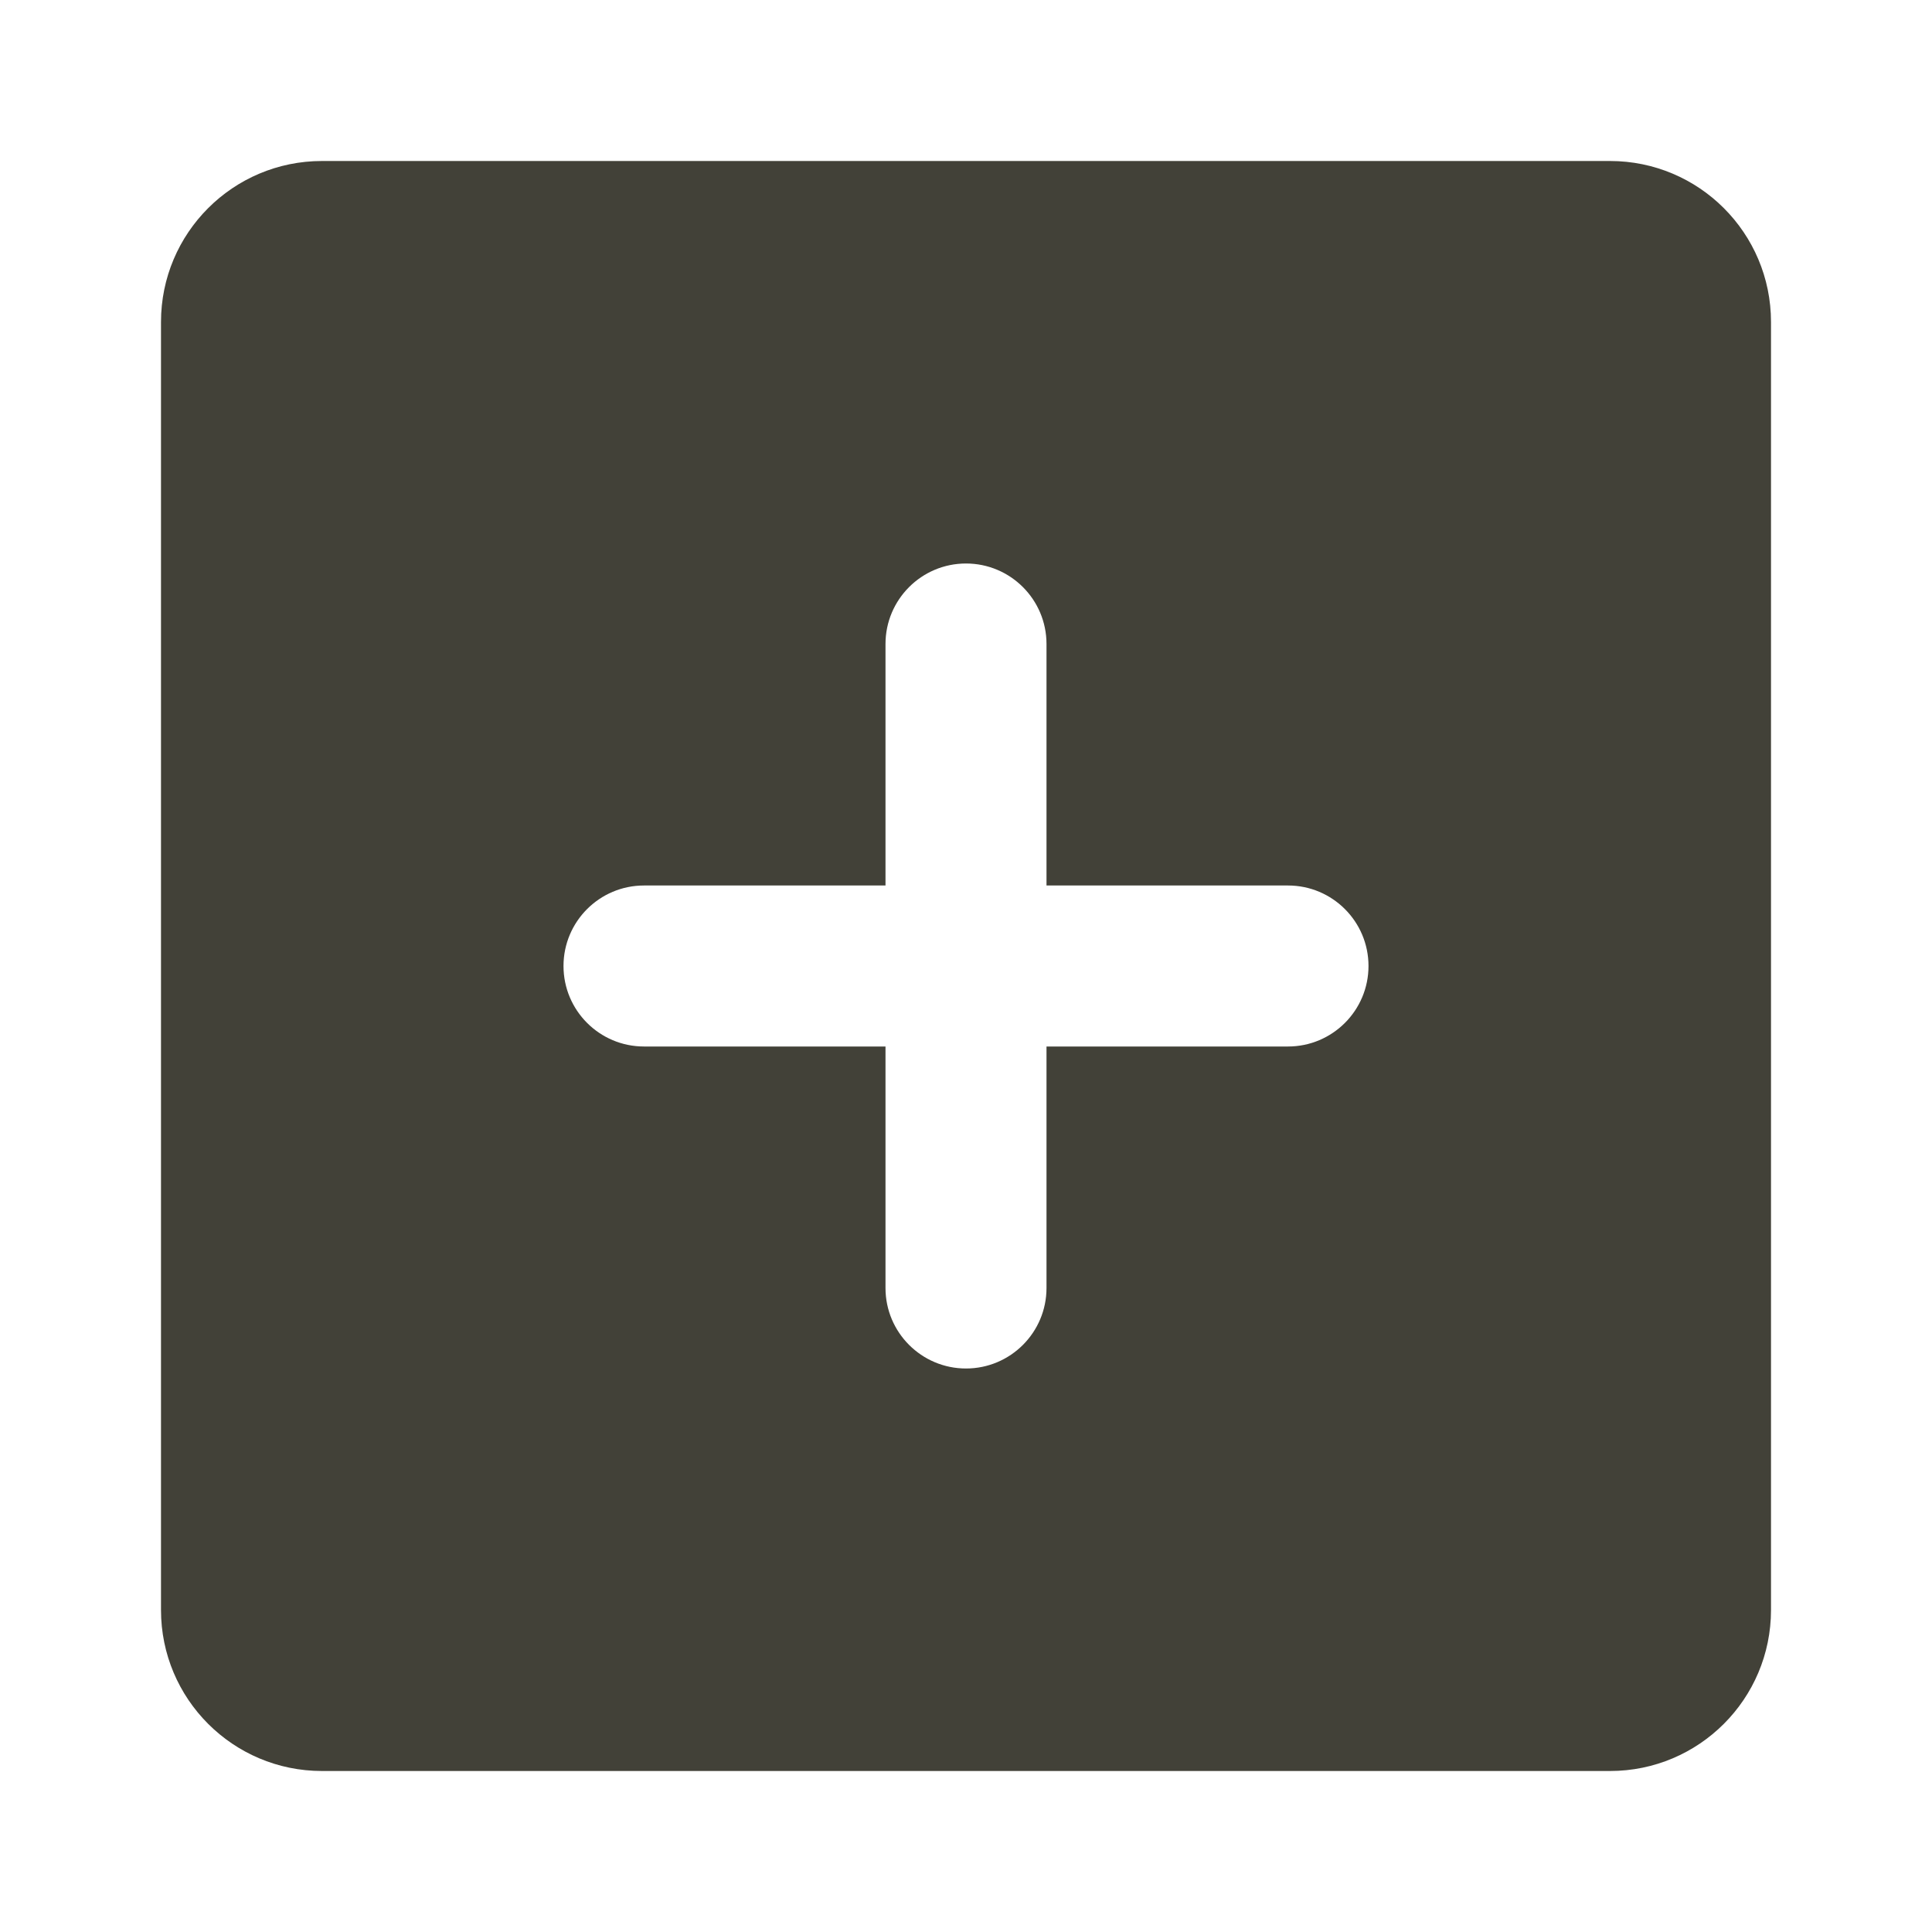
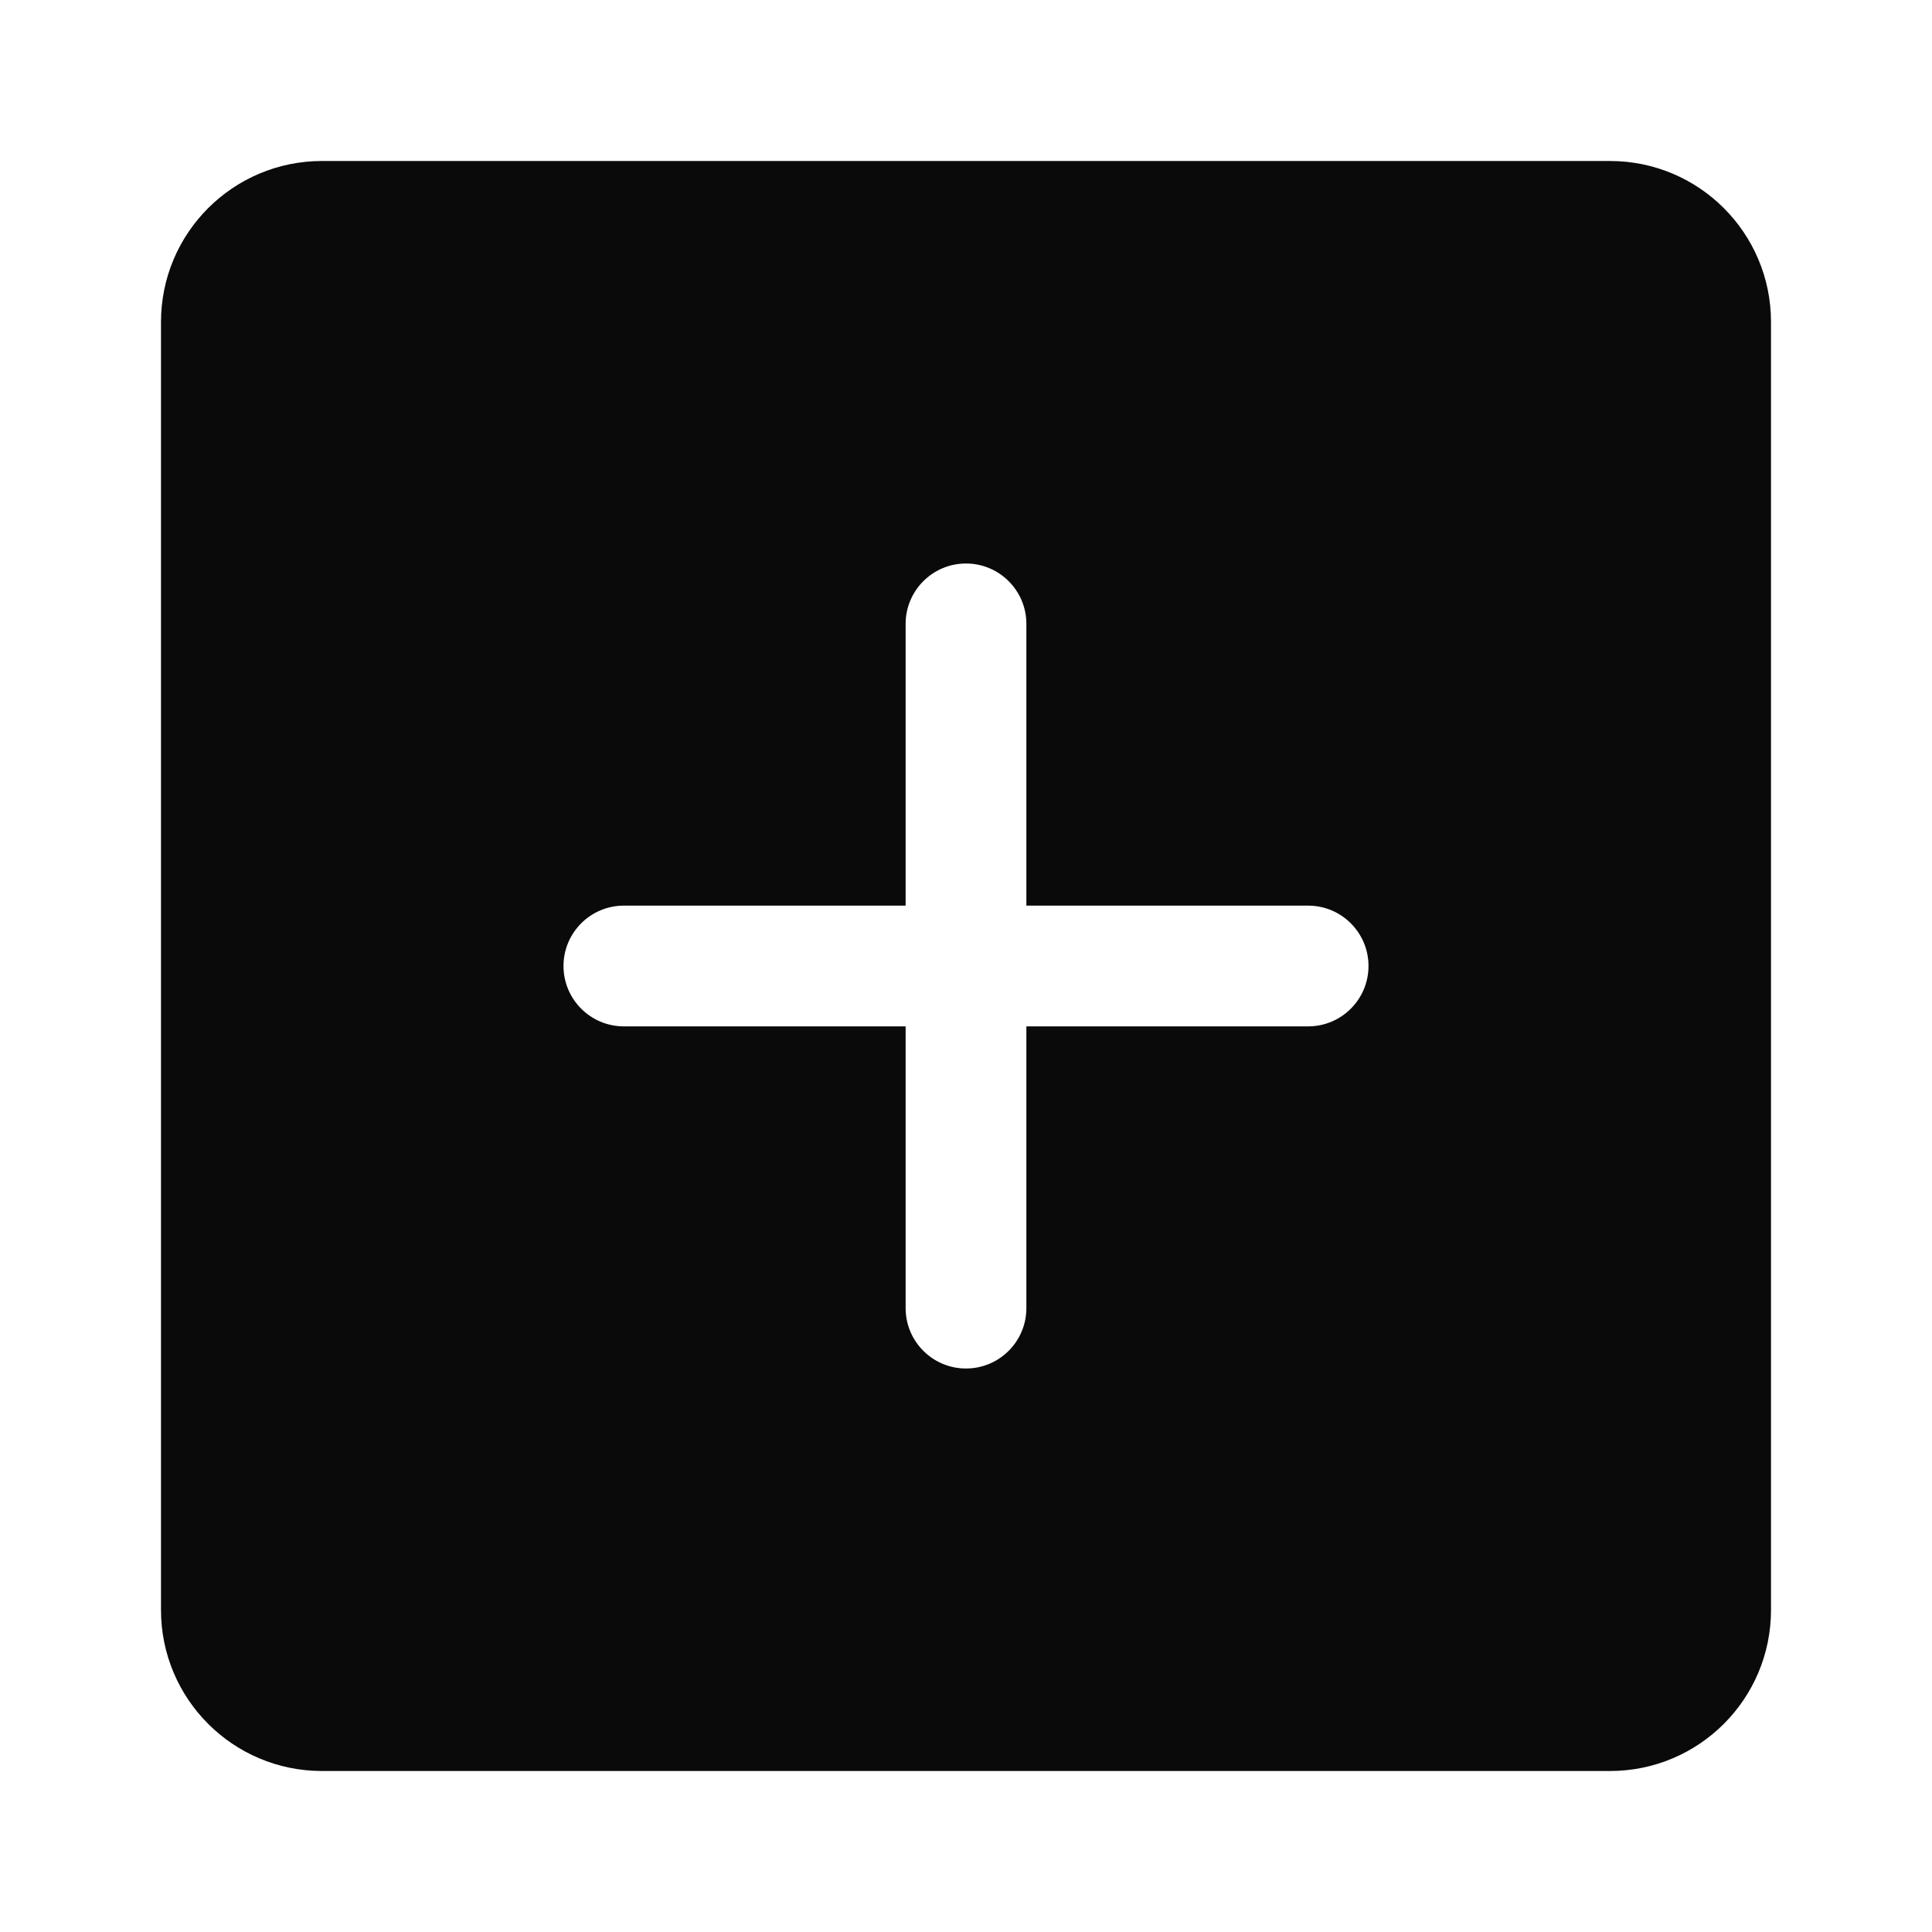
<svg xmlns="http://www.w3.org/2000/svg" width="24" height="24" viewBox="0 0 24 24" fill="none">
-   <path fill-rule="evenodd" clip-rule="evenodd" d="M20 2C21.105 2 22 2.895 22 4V20C22 21.105 21.105 22 20 22H4C2.895 22 2 21.105 2 20V4C2 2.895 2.895 2 4 2H20ZM12 7C11.448 7 11 7.448 11 8V11H8C7.448 11 7 11.448 7 12C7 12.552 7.448 13 8 13H11V16C11 16.552 11.448 17 12 17C12.552 17 13 16.552 13 16V13H16C16.552 13 17 12.552 17 12C17 11.448 16.552 11 16 11H13V8C13 7.448 12.552 7 12 7Z" fill="#424138" />
+   <path fill-rule="evenodd" clip-rule="evenodd" d="M20 2C21.105 2 22 2.895 22 4V20C22 21.105 21.105 22 20 22H4C2.895 22 2 21.105 2 20V4C2 2.895 2.895 2 4 2H20ZM12 7C11.586 7 11.25 7.336 11.25 7.75V11.25H7.75C7.336 11.25 7 11.586 7 12C7 12.414 7.336 12.75 7.75 12.75H11.25V16.25C11.25 16.664 11.586 17 12 17C12.414 17 12.75 16.664 12.75 16.25V12.75H16.25C16.664 12.75 17 12.414 17 12C17 11.586 16.664 11.25 16.25 11.25H12.75V7.75C12.75 7.336 12.414 7 12 7Z" fill="#0A0A0A" />
</svg>
